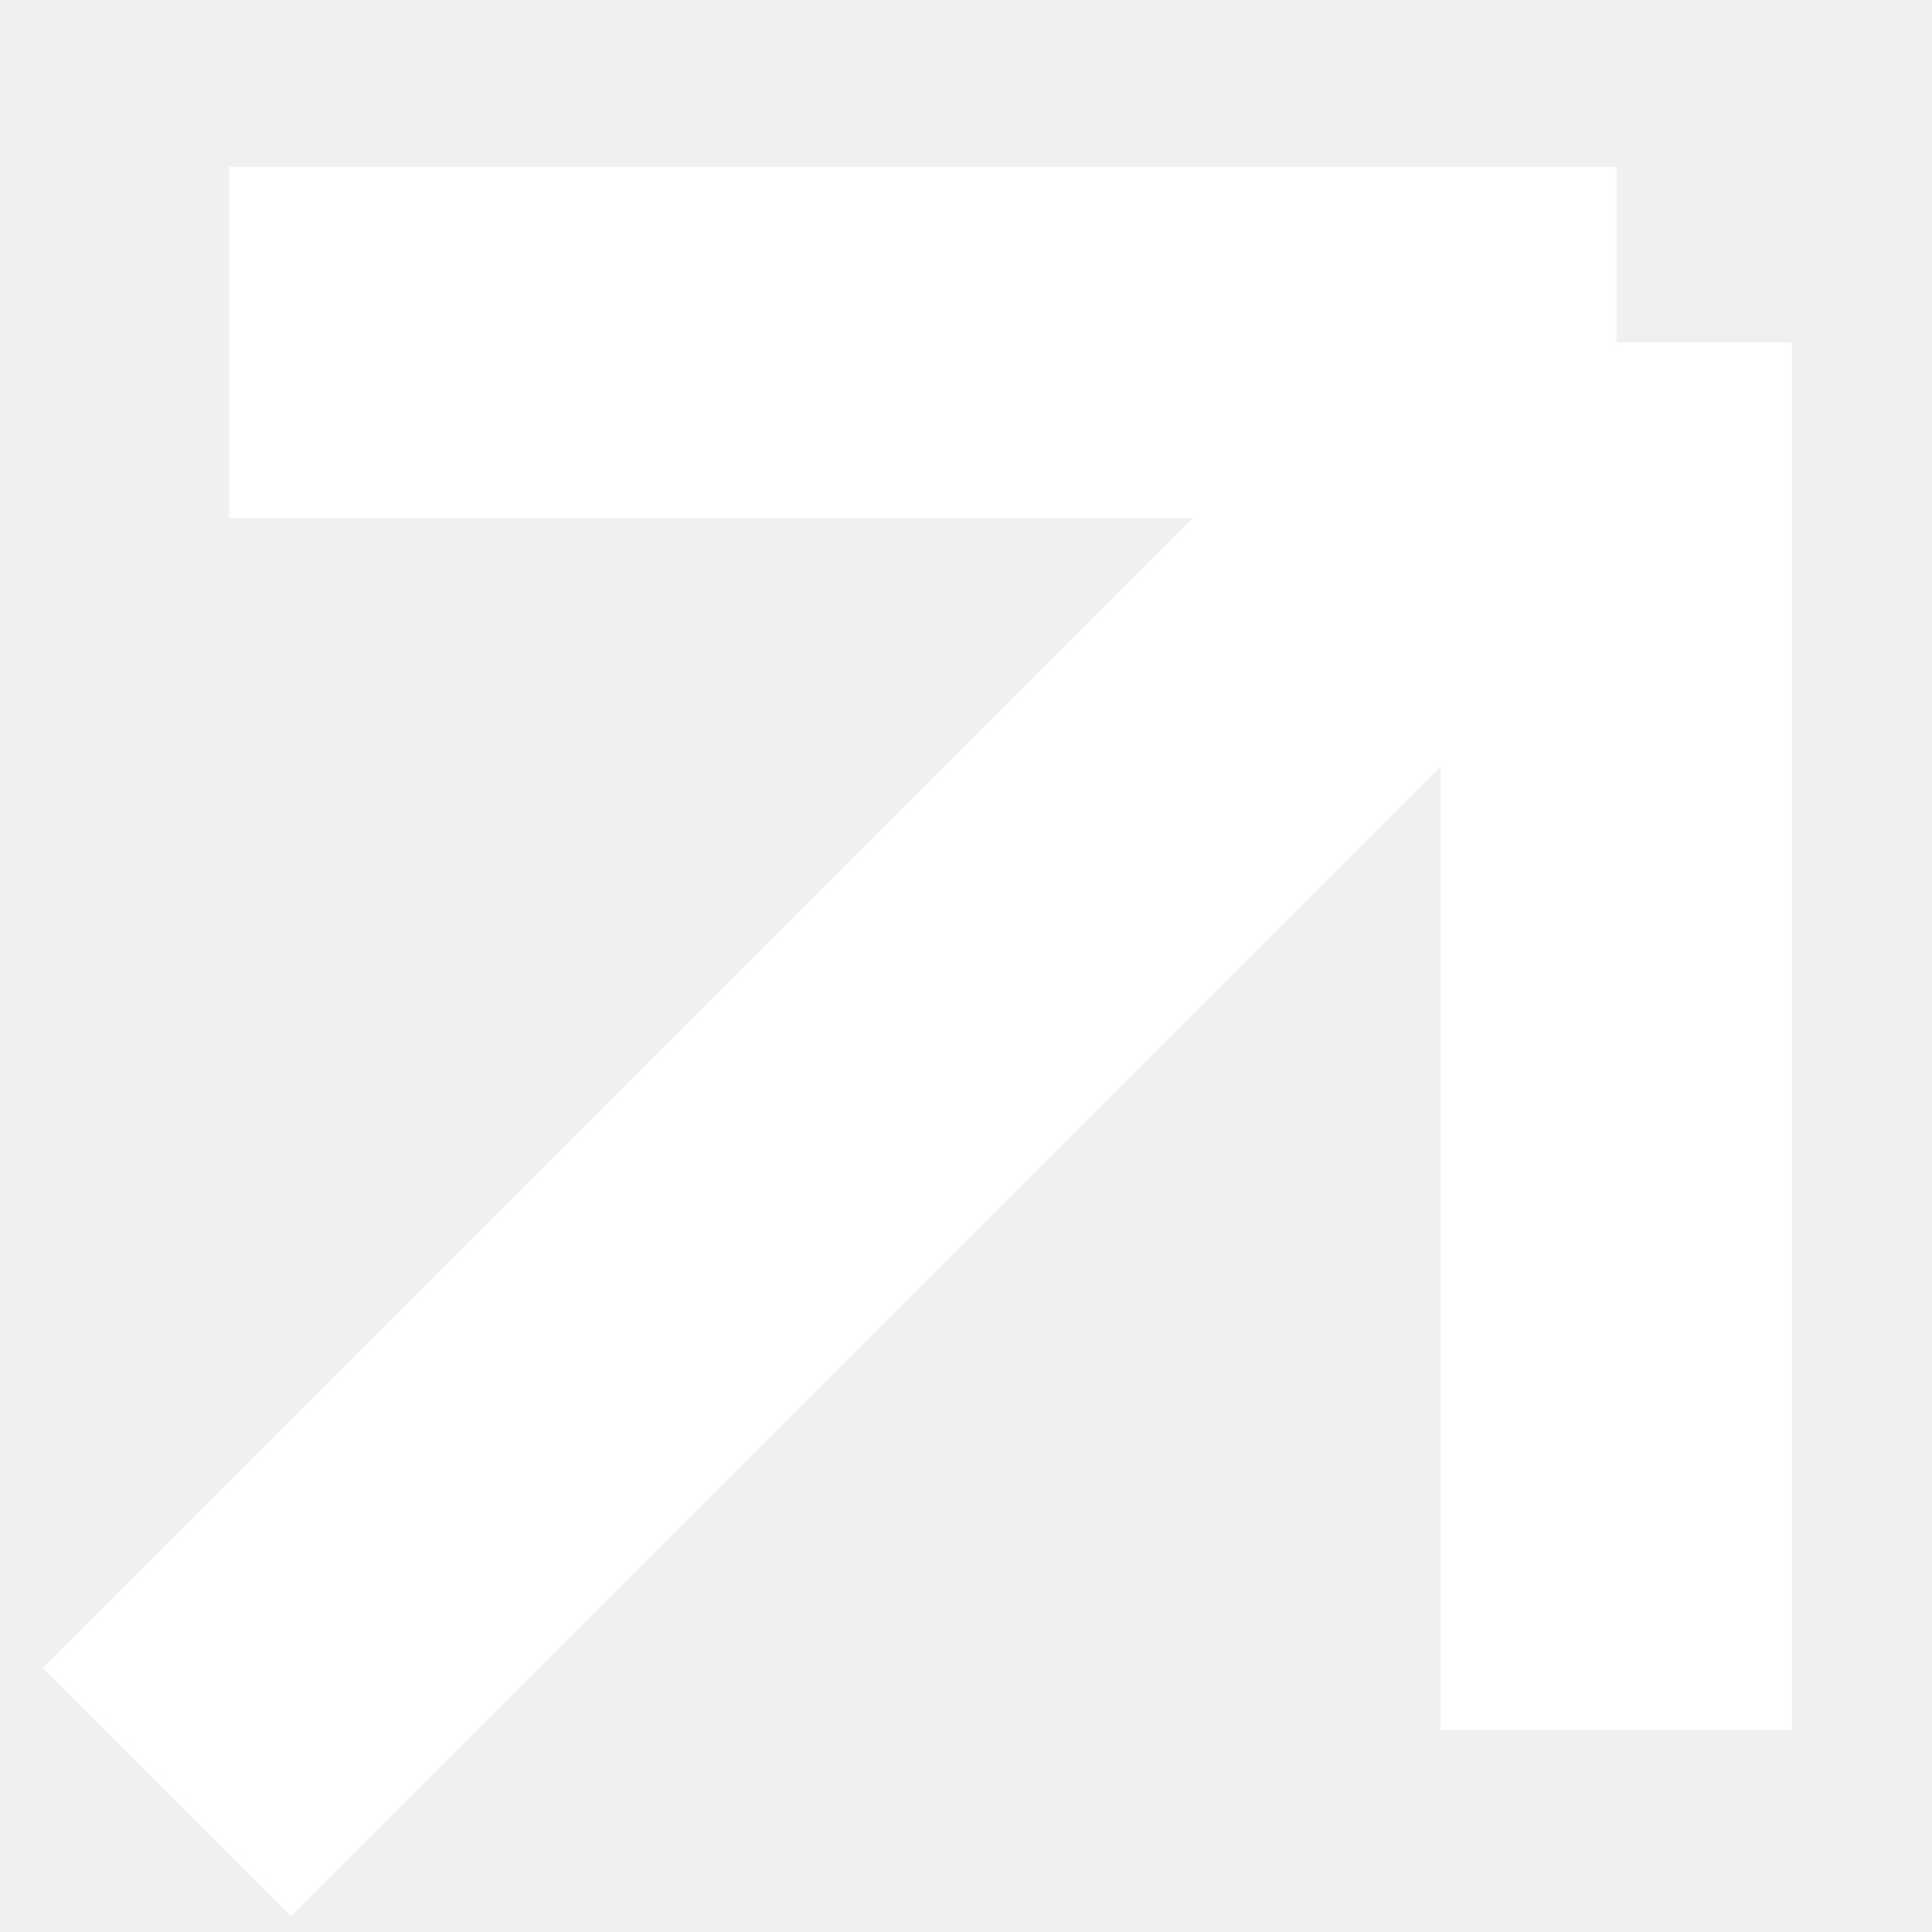
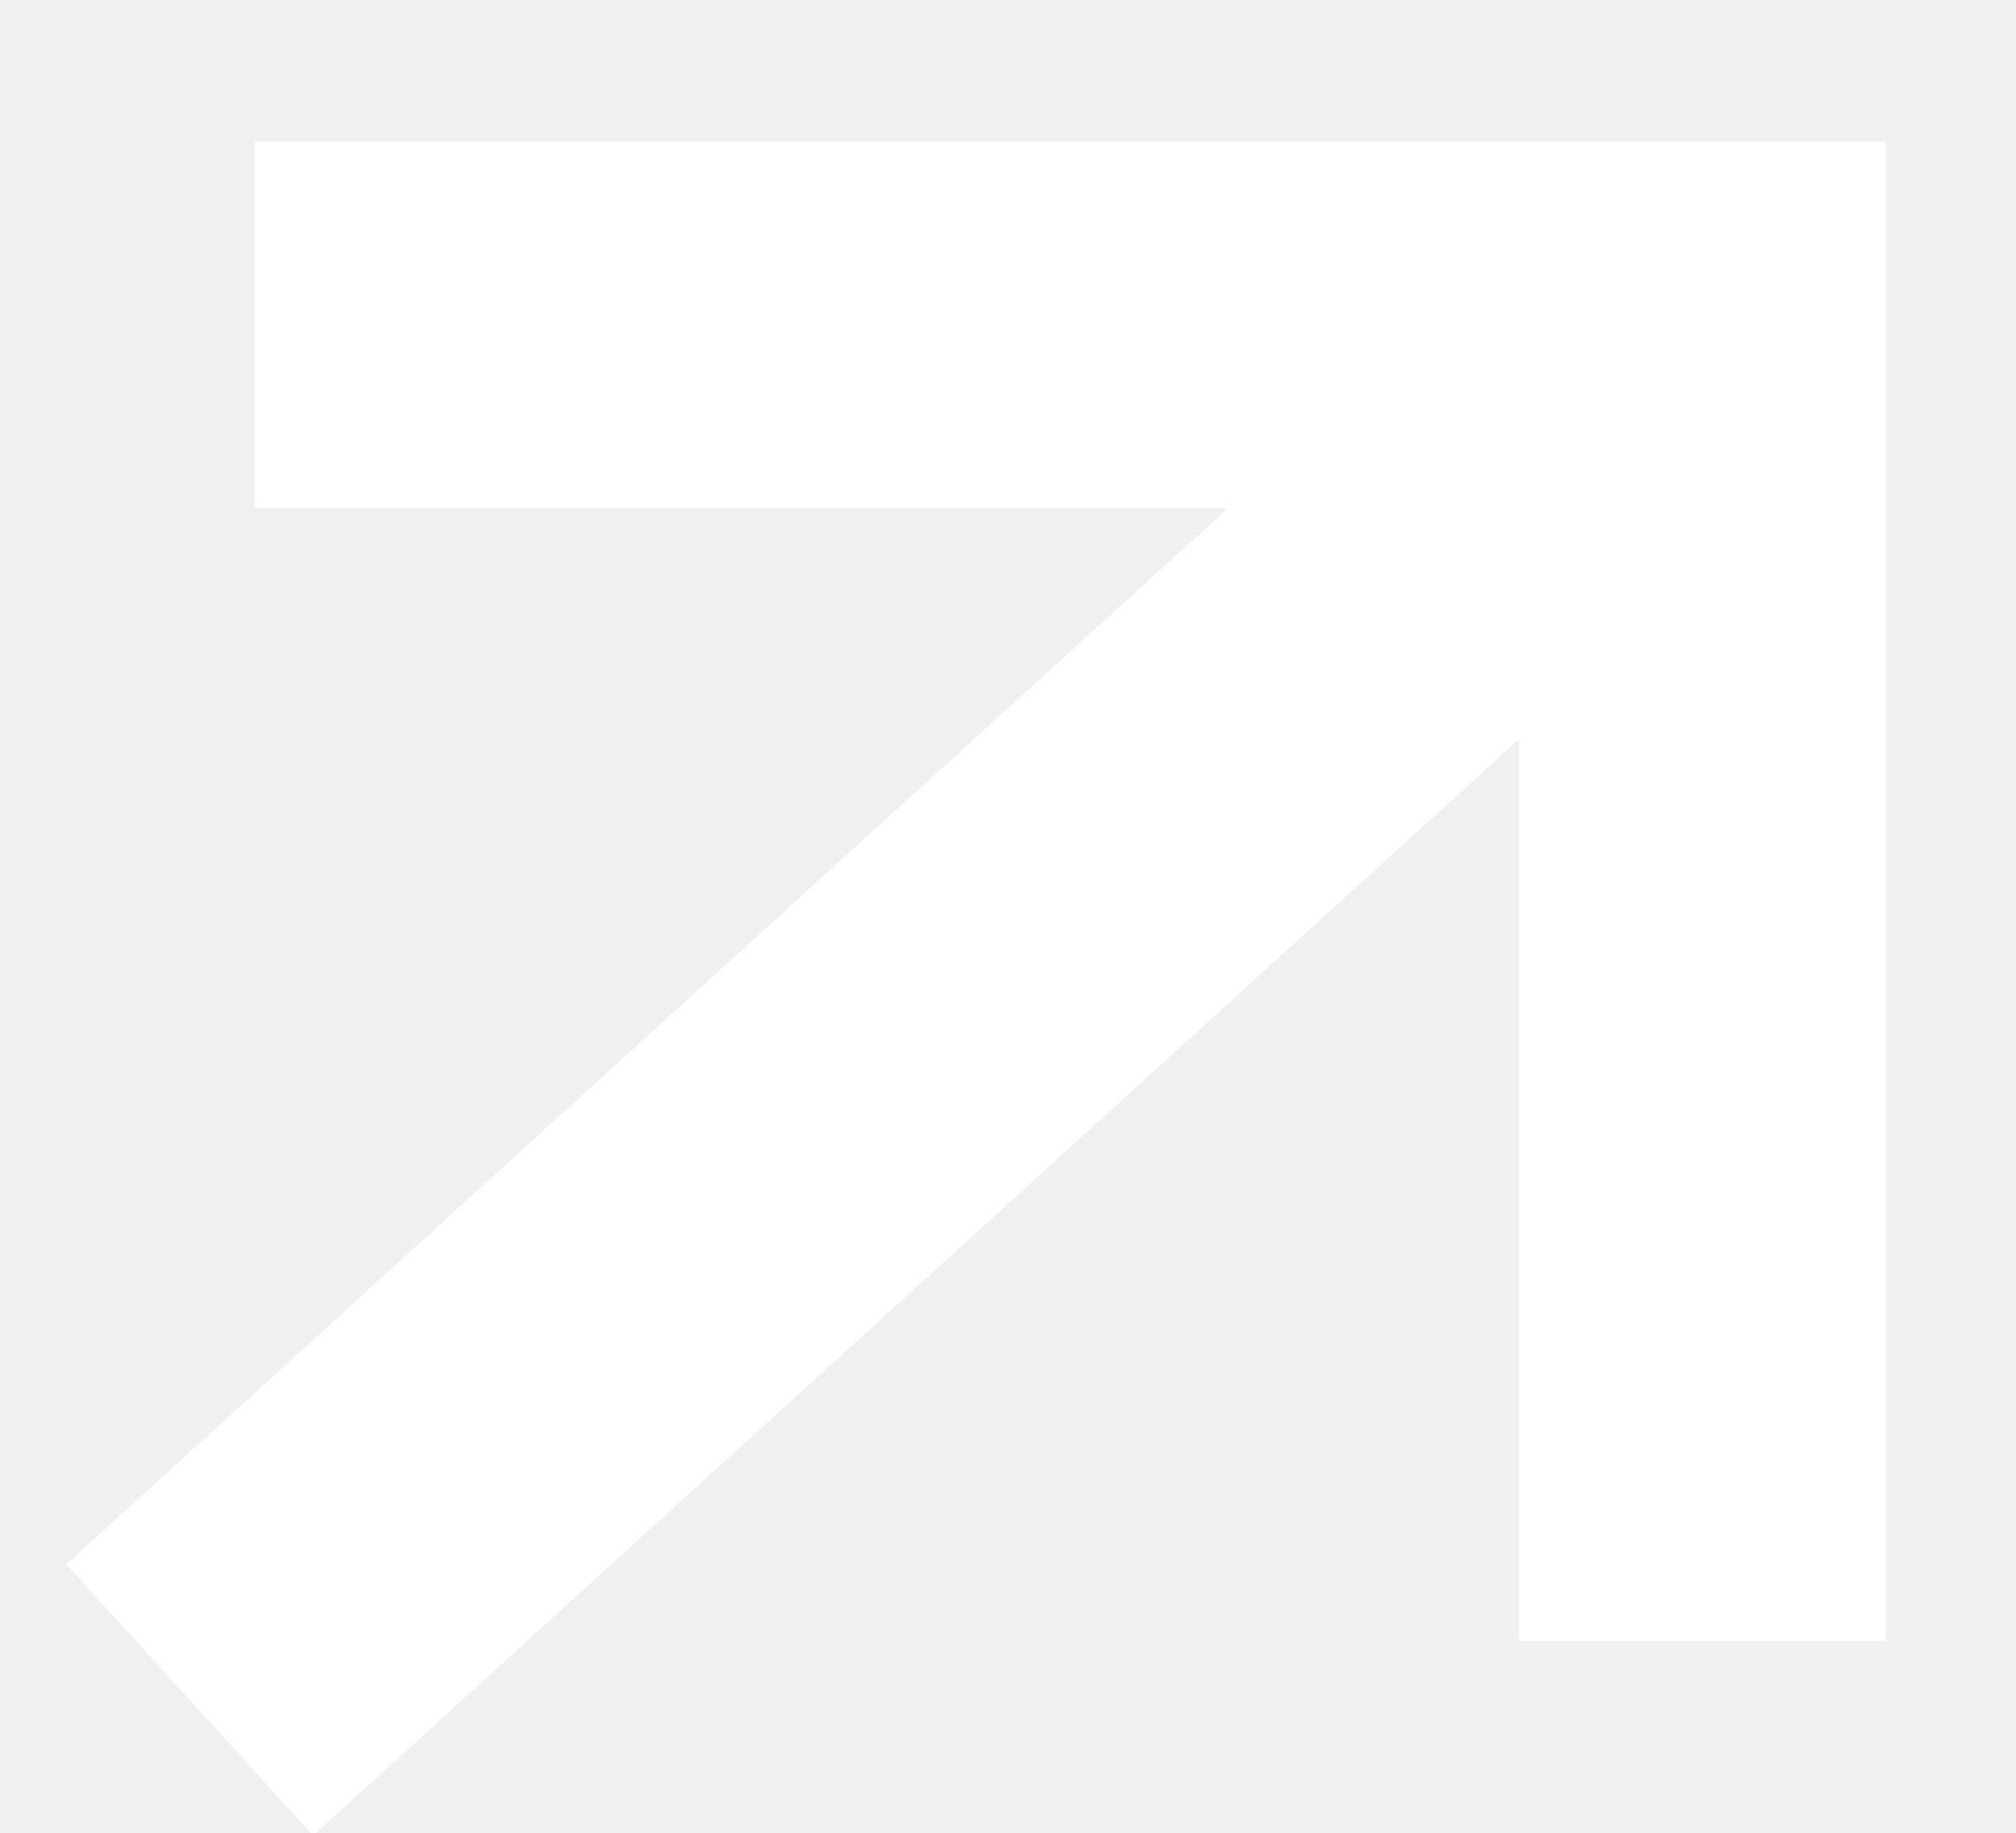
- <svg xmlns="http://www.w3.org/2000/svg" width="11" height="11" viewBox="0 0 11 11" fill="none">
-   <path d="M0.95 10.203L9.203 1.95M9.203 1.95H1.303M9.203 1.95V9.849" stroke="white" stroke-width="2" />
+ <svg xmlns="http://www.w3.org/2000/svg" width="11" height="10" viewBox="0 0 11 10" fill="none">
+   <path fill-rule="evenodd" clip-rule="evenodd" d="M1.389 0.772H10.288V8.954H8.288V4.033L1.708 10.015L0.362 8.535L6.701 2.772H1.389V0.772Z" fill="white" />
</svg>
